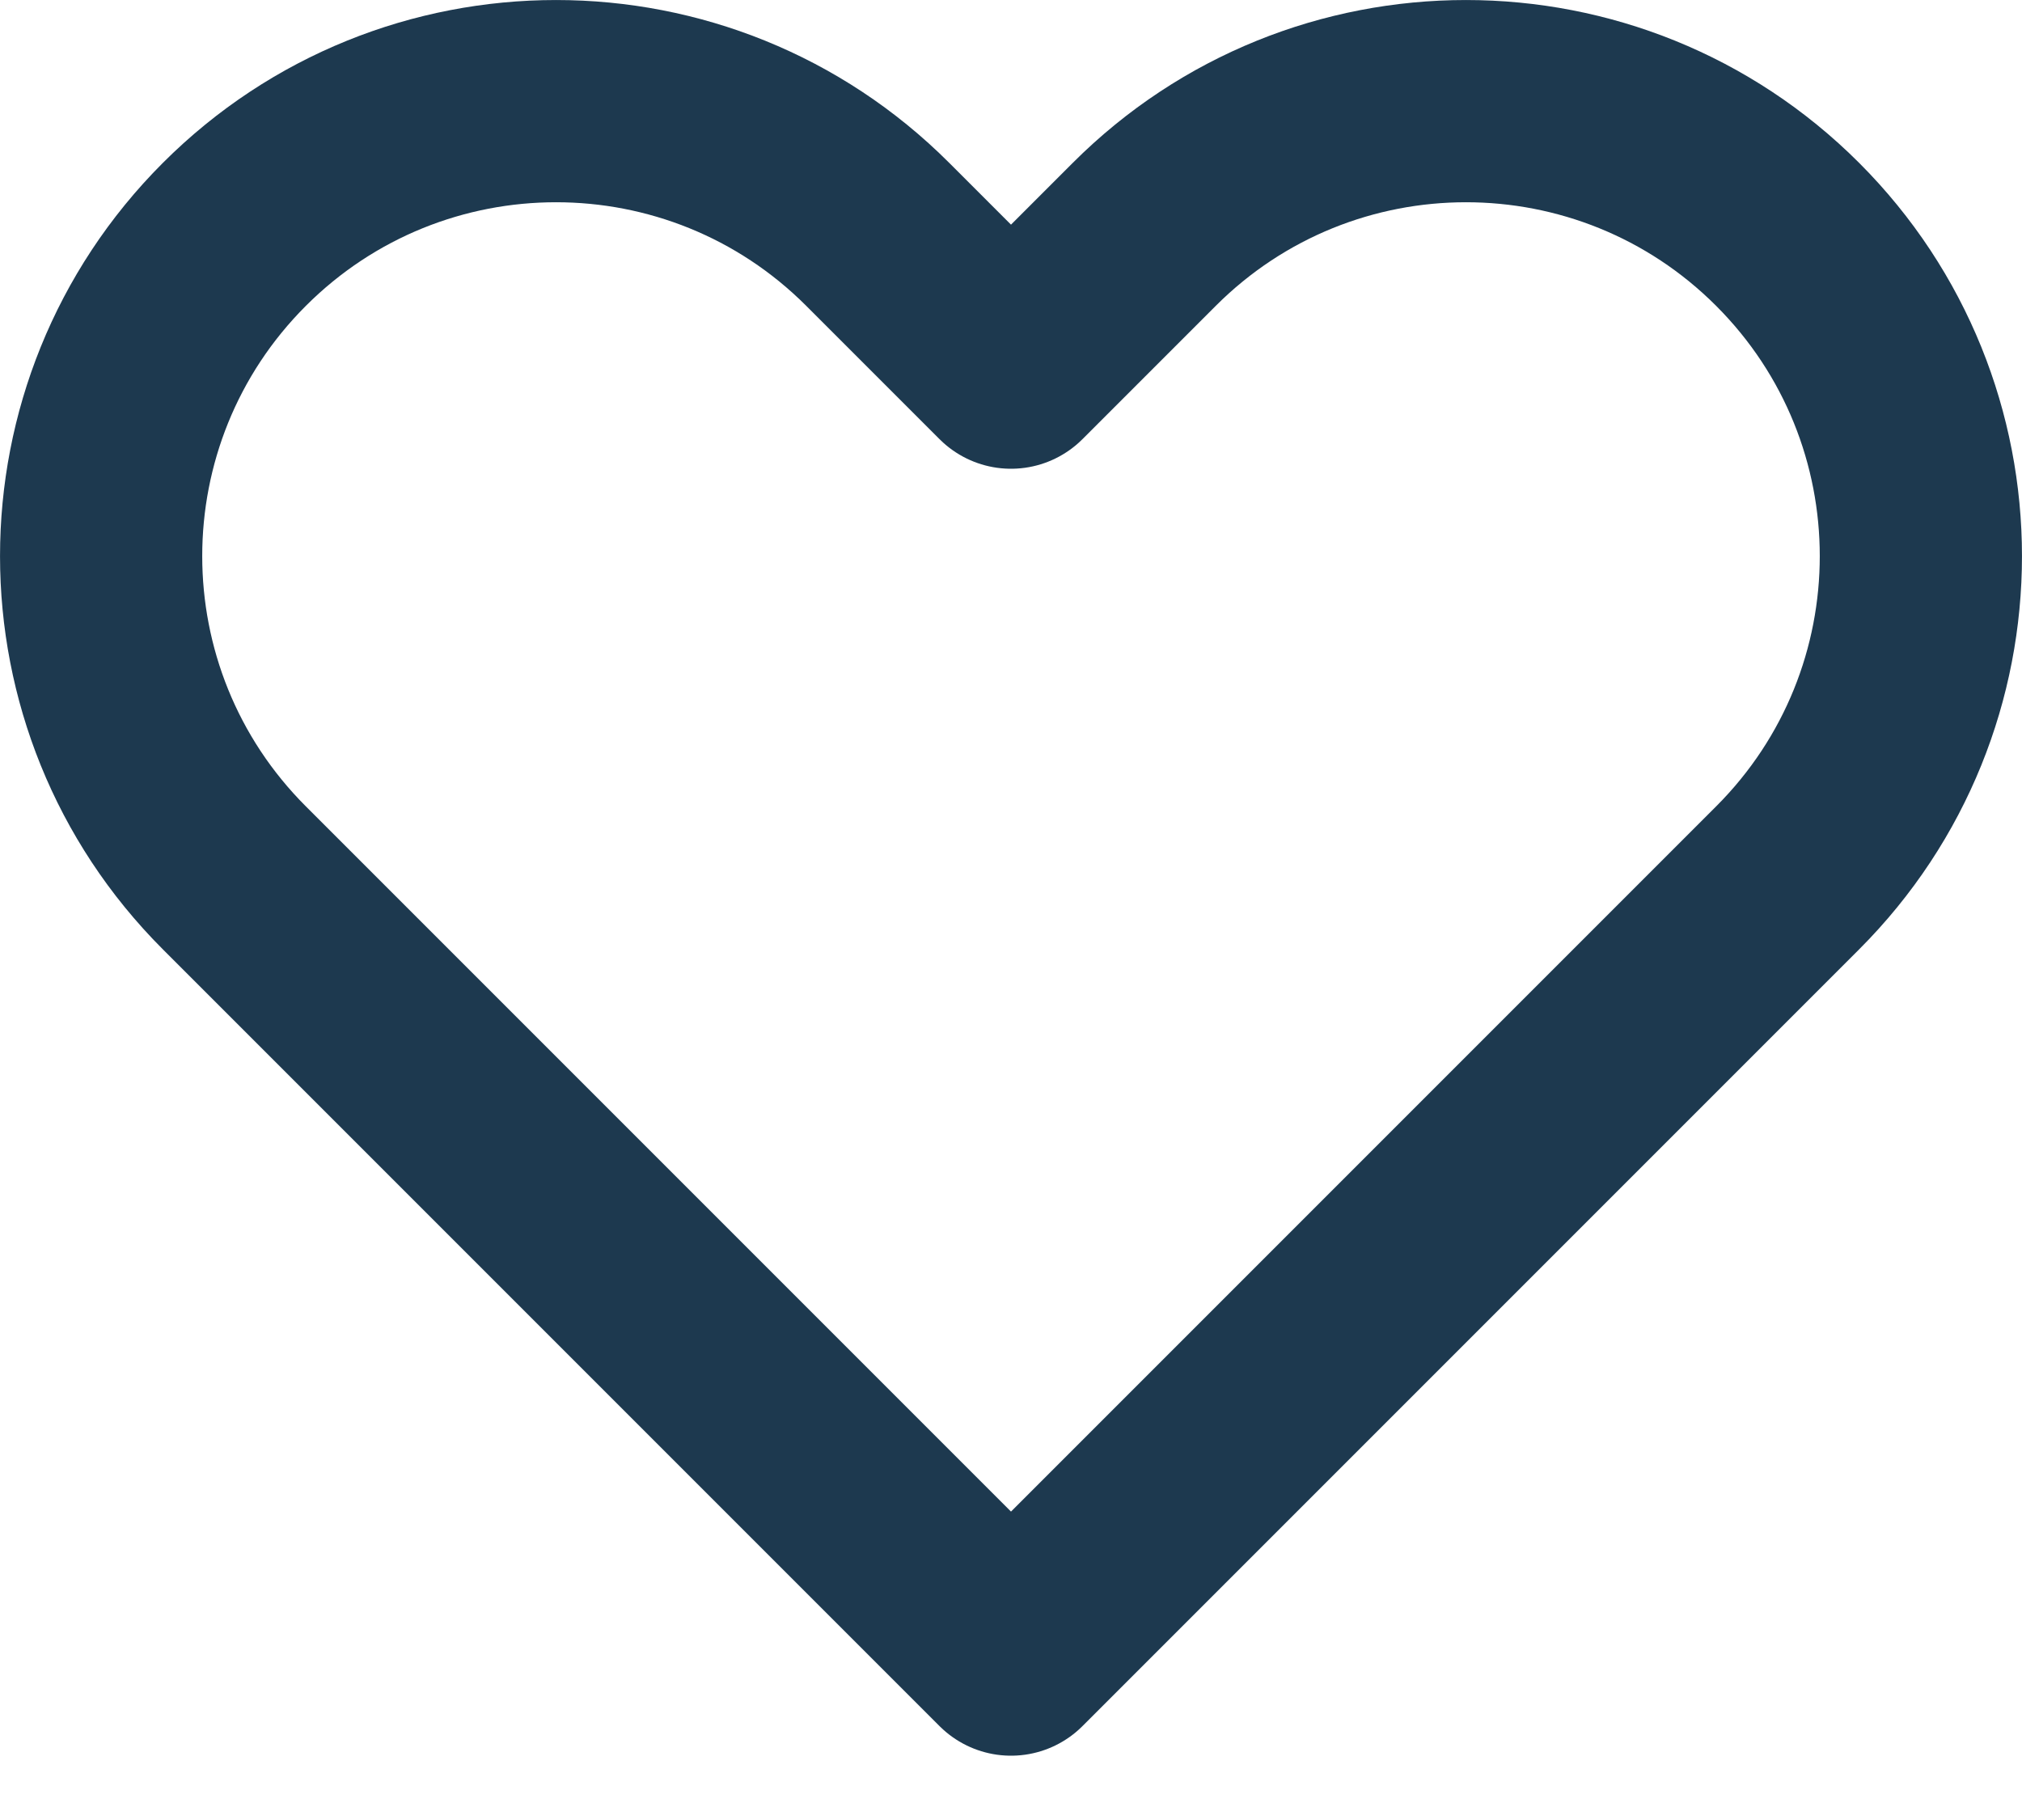
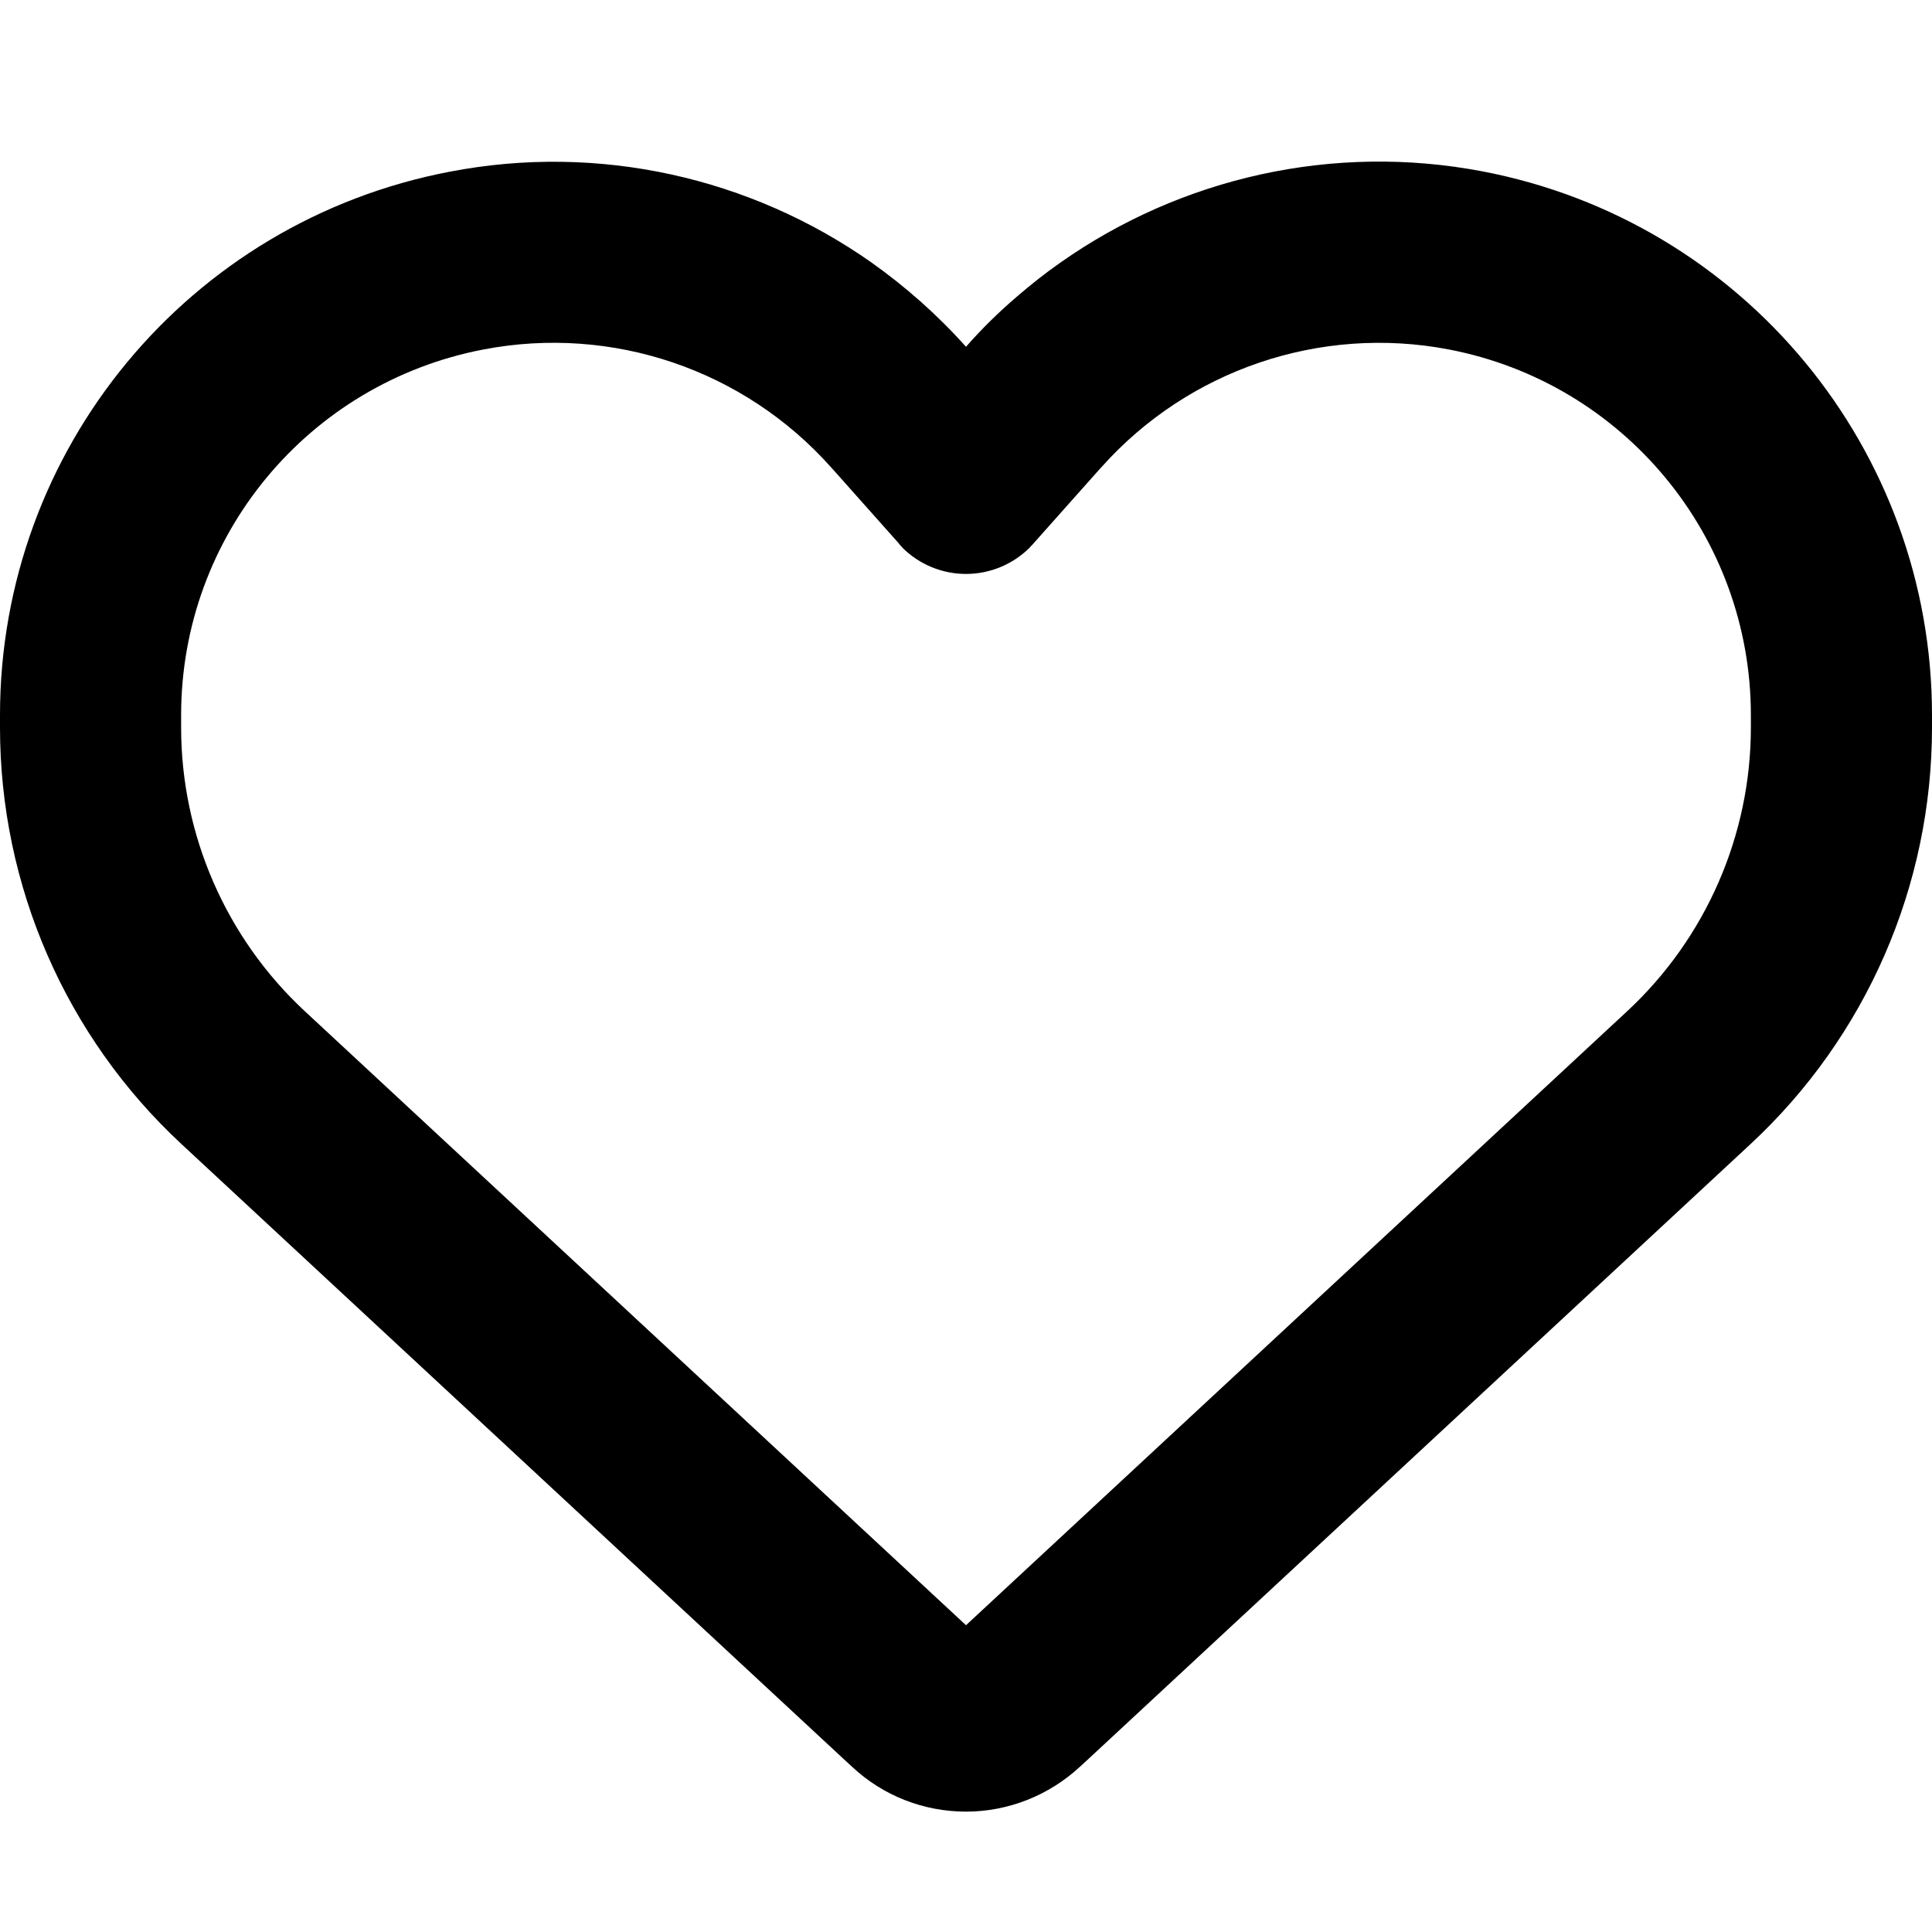
- <svg xmlns="http://www.w3.org/2000/svg" width="20" height="18" viewBox="0 0 20 18" fill="none">
-   <path d="M2.318 2.318C0.561 4.075 0.561 6.925 2.318 8.682L10 16.364L17.682 8.682C19.439 6.925 19.439 4.075 17.682 2.318C15.925 0.561 13.075 0.561 11.318 2.318L10 3.636L8.682 2.318C6.925 0.561 4.075 0.561 2.318 2.318Z" stroke="#1D394F" stroke-width="2" stroke-linecap="round" stroke-linejoin="round" />
+ <svg xmlns="http://www.w3.org/2000/svg" viewBox="0 0 512 512">
+   <path d="M225.8 468.2l-2.5-2.3L48.1 303.2C17.4 274.7 0 234.7 0 192.8v-3.3c0-70.4 50-130.8 119.2-144C158.6 37.9 198.9 47 231 69.6c9 6.4 17.4 13.8 25 22.3c4.2-4.8 8.7-9.2 13.5-13.3c3.7-3.2 7.5-6.2 11.5-9c0 0 0 0 0 0C313.1 47 353.4 37.9 392.8 45.4C462 58.6 512 119.1 512 189.5v3.3c0 41.9-17.4 81.9-48.1 110.4L288.7 465.9l-2.5 2.3c-8.2 7.6-19 11.9-30.2 11.9s-22-4.2-30.2-11.9zM239.1 145c-.4-.3-.7-.7-1-1.1l-17.8-20c0 0-.1-.1-.1-.1c0 0 0 0 0 0c-23.1-25.9-58-37.7-92-31.2C81.6 101.5 48 142.1 48 189.5v3.3c0 28.5 11.9 55.8 32.8 75.2L256 430.7 431.2 268c20.9-19.4 32.8-46.7 32.8-75.2v-3.3c0-47.3-33.6-88-80.1-96.9c-34-6.5-69 5.4-92 31.2c0 0 0 0-.1 .1s0 0-.1 .1l-17.8 20c-.3 .4-.7 .7-1 1.1c-4.5 4.5-10.6 7-16.9 7s-12.4-2.5-16.9-7z" />
</svg>
